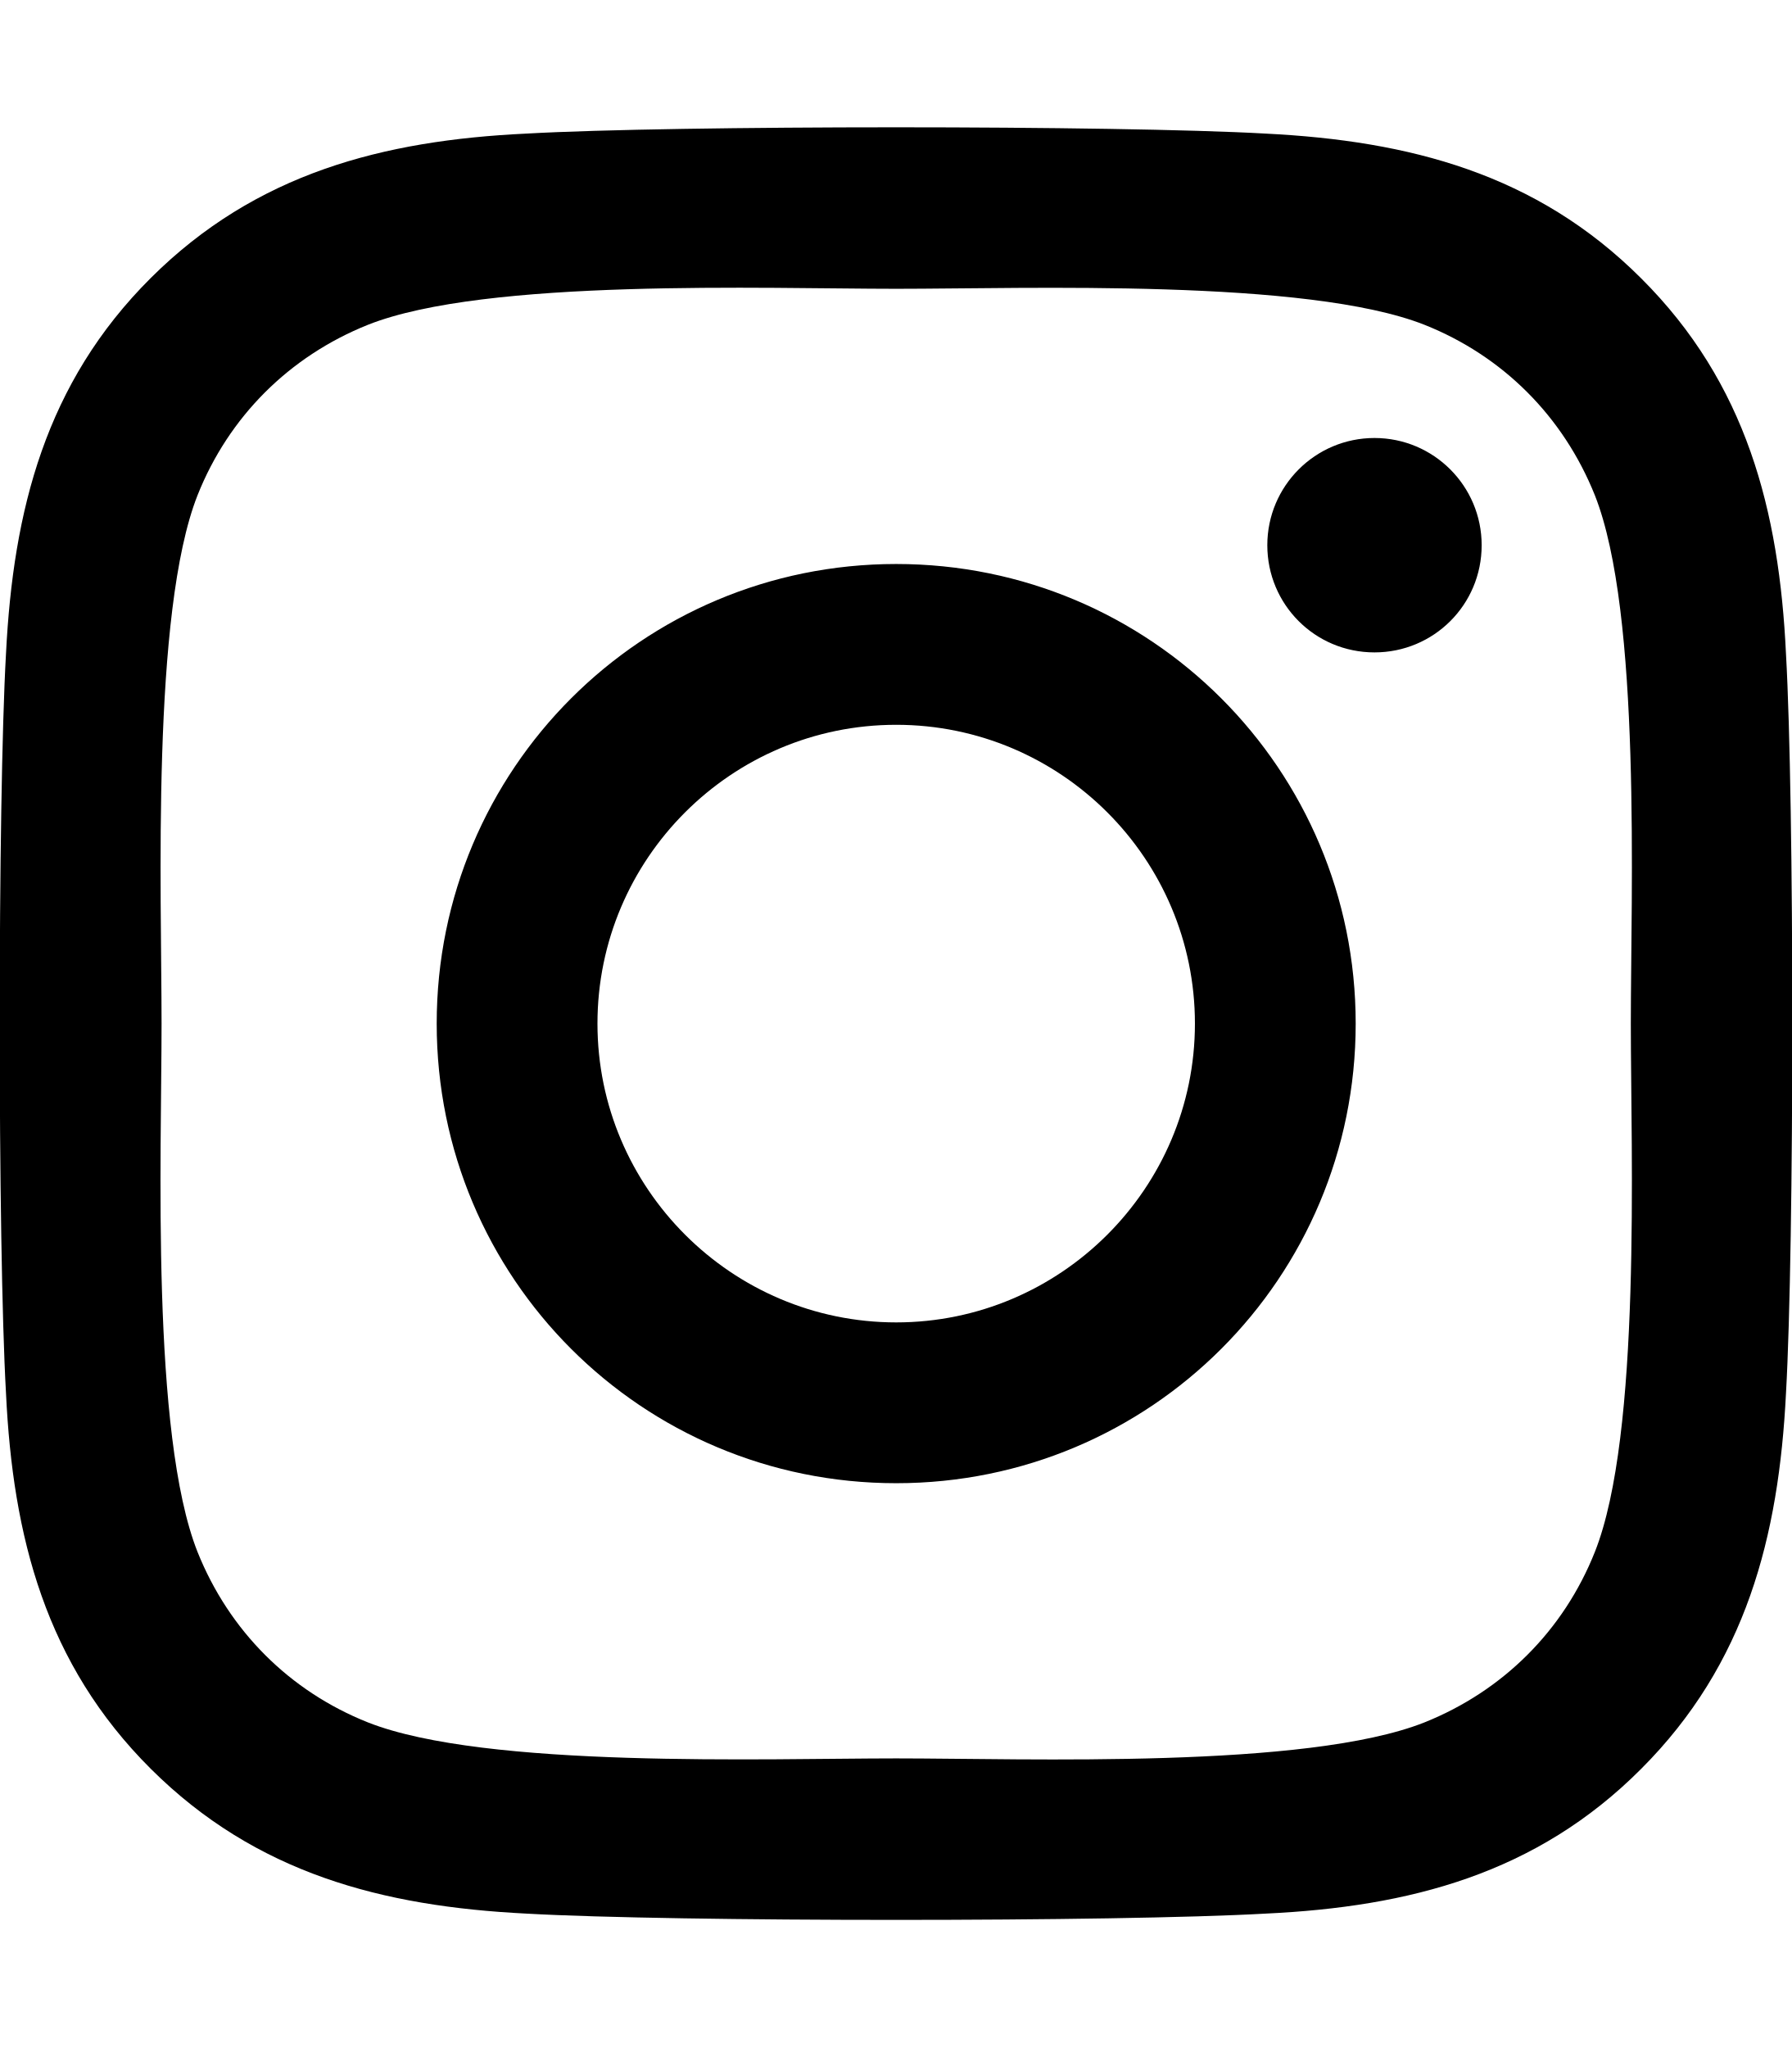
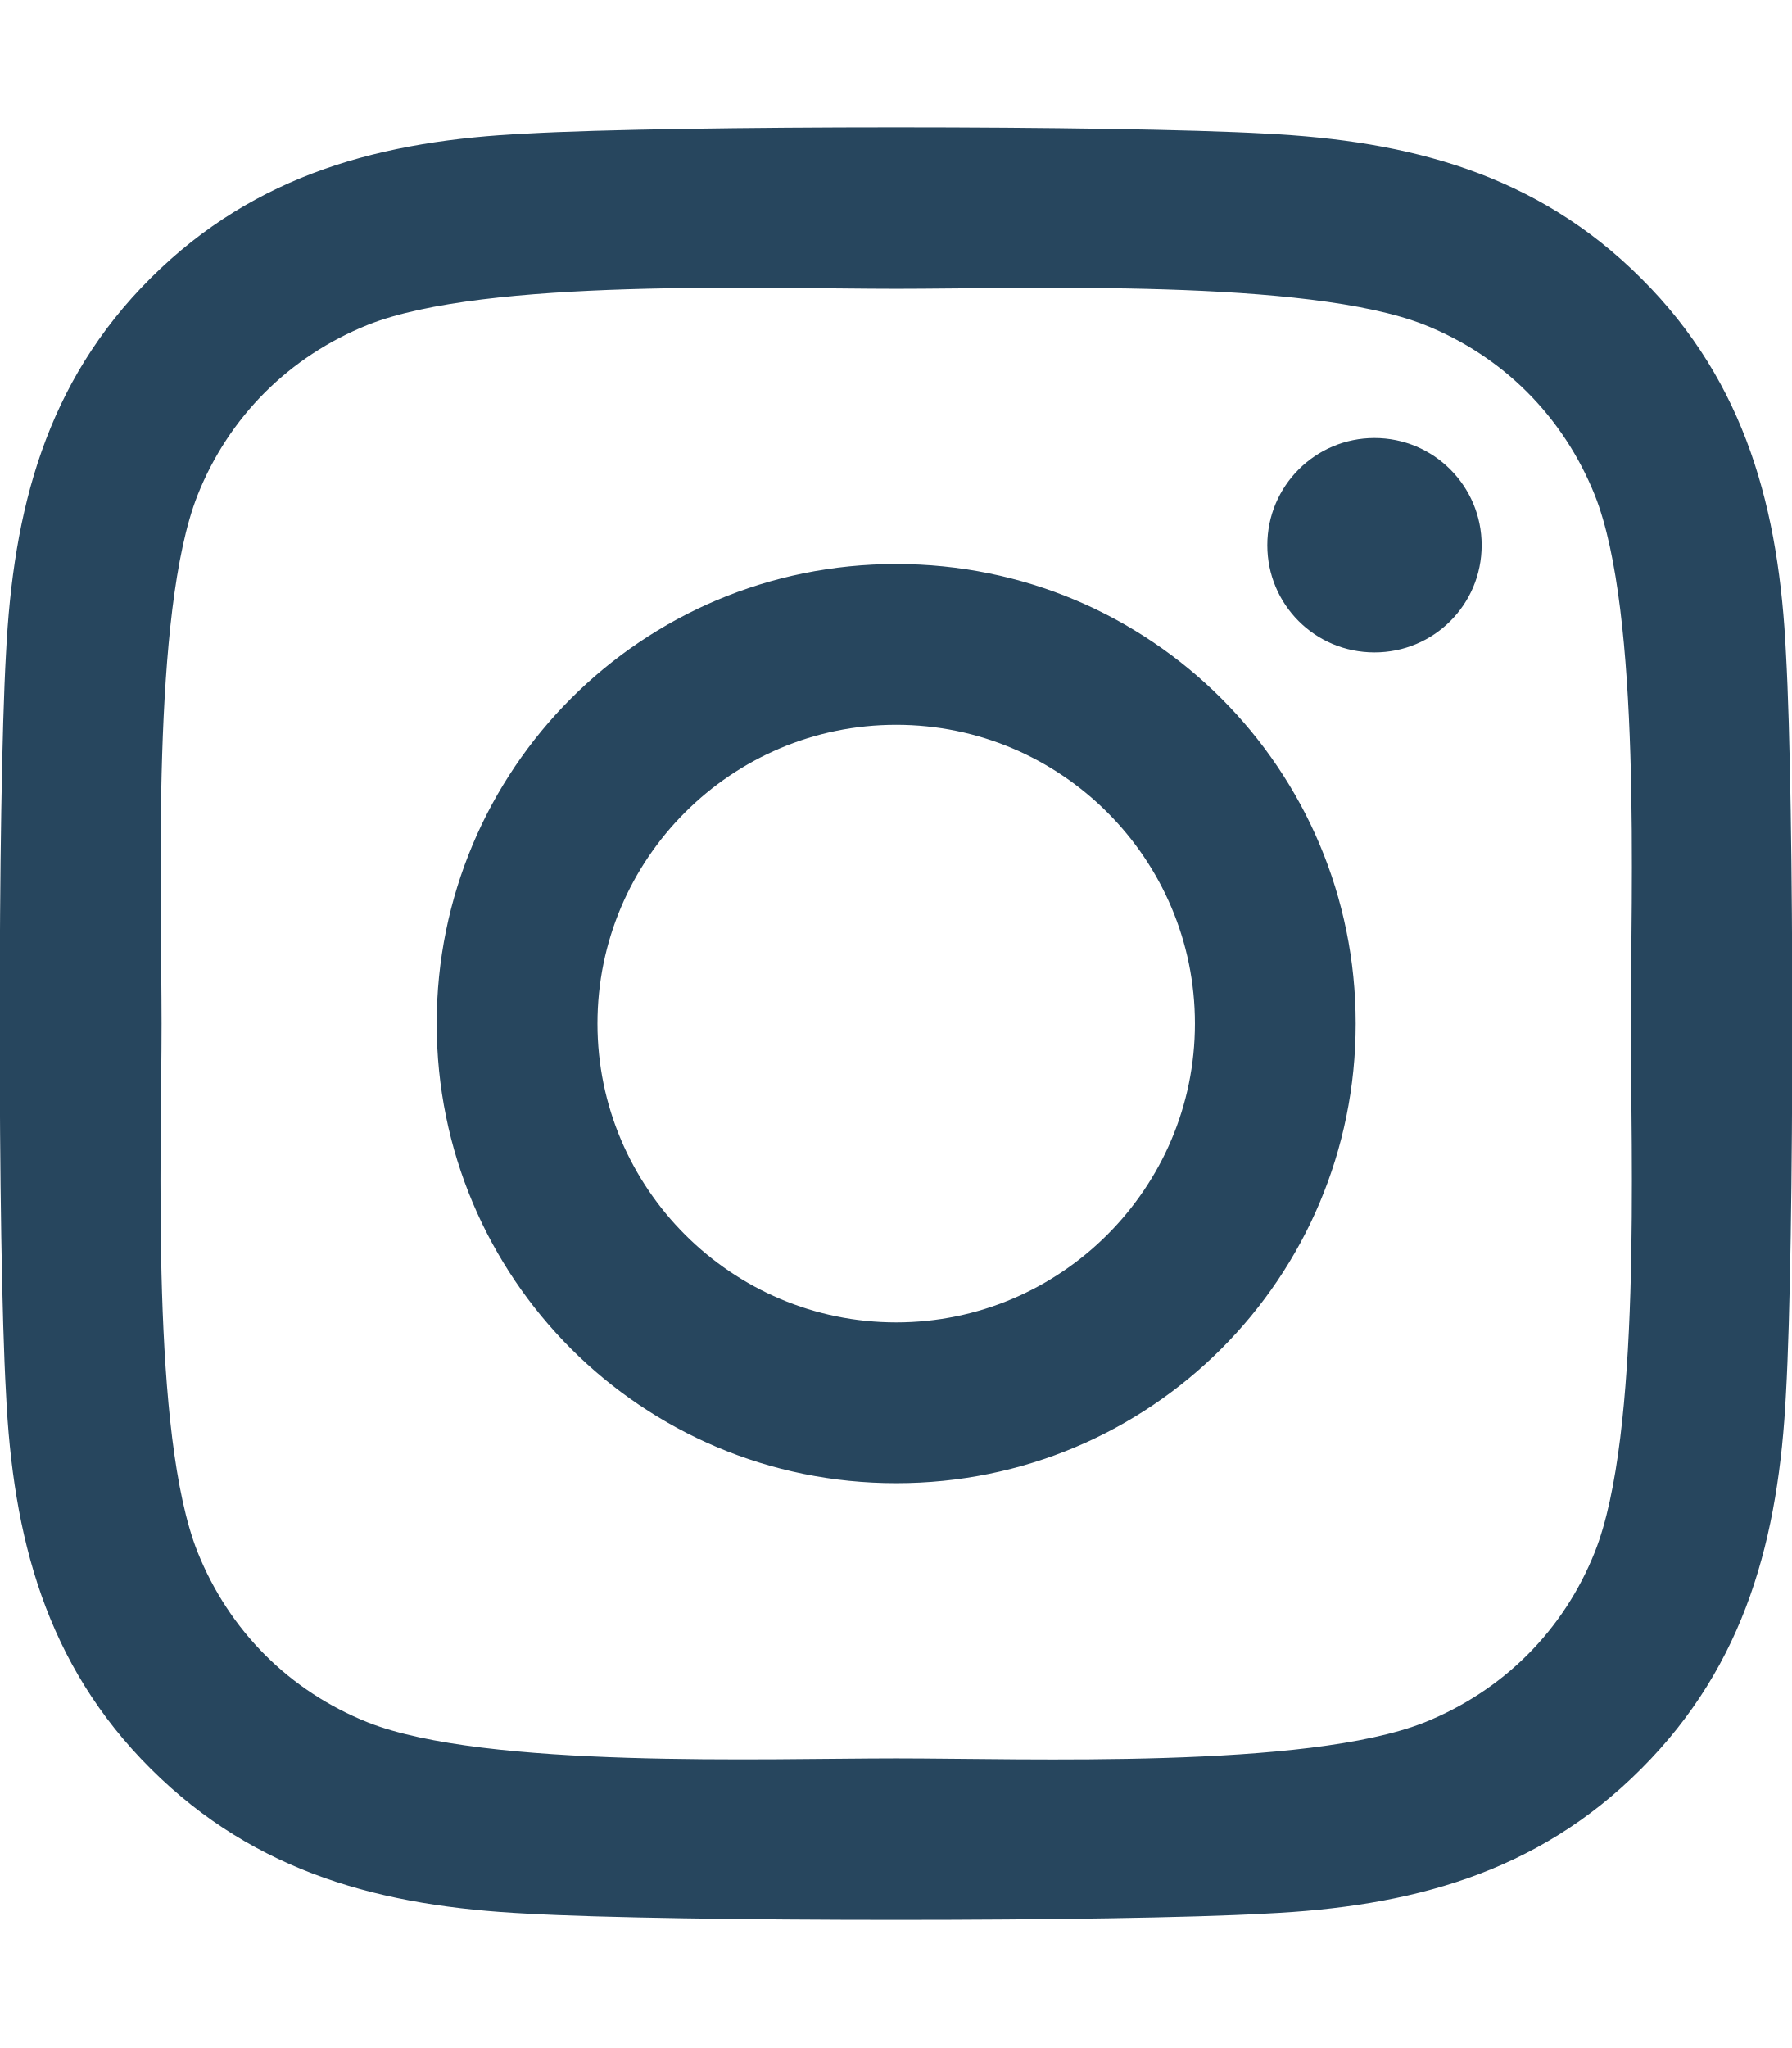
<svg xmlns="http://www.w3.org/2000/svg" aria-hidden="true" focusable="false" data-prefix="fab" data-icon="instagram" class="svg-inline--fa fa-instagram fa-w-14" role="img" viewBox="0 0 448 512">
-   <path fill="currentColor" d="M224.1 141c-63.6 0-114.9 51.3-114.9 114.9s51.3 114.9 114.9 114.9S339 319.5 339 255.9 287.7 141 224.1 141zm0 189.6c-41.1 0-74.7-33.5-74.7-74.7s33.5-74.7 74.7-74.7 74.7 33.5 74.7 74.7-33.6 74.7-74.7 74.7zm146.4-194.3c0 14.9-12 26.8-26.8 26.8-14.9 0-26.8-12-26.8-26.8s12-26.8 26.8-26.8 26.8 12 26.8 26.8zm76.1 27.2c-1.7-35.9-9.9-67.7-36.2-93.9-26.2-26.2-58-34.4-93.9-36.2-37-2.1-147.9-2.1-184.9 0-35.8 1.7-67.6 9.9-93.9 36.1s-34.4 58-36.2 93.9c-2.1 37-2.1 147.9 0 184.9 1.7 35.9 9.9 67.7 36.2 93.9s58 34.4 93.9 36.2c37 2.1 147.9 2.1 184.9 0 35.9-1.7 67.7-9.9 93.9-36.2 26.2-26.2 34.4-58 36.2-93.9 2.1-37 2.1-147.8 0-184.8zM398.8 388c-7.8 19.6-22.9 34.7-42.6 42.6-29.5 11.7-99.5 9-132.1 9s-102.7 2.6-132.1-9c-19.6-7.8-34.7-22.9-42.6-42.6-11.7-29.5-9-99.5-9-132.1s-2.6-102.7 9-132.1c7.8-19.6 22.9-34.7 42.6-42.6 29.5-11.7 99.5-9 132.1-9s102.7-2.6 132.1 9c19.6 7.8 34.7 22.9 42.6 42.6 11.7 29.5 9 99.5 9 132.1s2.7 102.7-9 132.1z" />
+   <path fill="#27465e" d="M224.1 141c-63.6 0-114.9 51.3-114.9 114.9s51.3 114.9 114.9 114.9S339 319.5 339 255.9 287.7 141 224.1 141zm0 189.6c-41.1 0-74.7-33.5-74.7-74.7s33.5-74.7 74.7-74.7 74.7 33.5 74.7 74.7-33.6 74.7-74.7 74.7zm146.4-194.3c0 14.9-12 26.8-26.8 26.8-14.9 0-26.8-12-26.8-26.8s12-26.8 26.8-26.8 26.8 12 26.8 26.8zm76.1 27.2c-1.7-35.9-9.9-67.7-36.2-93.9-26.2-26.2-58-34.4-93.9-36.2-37-2.1-147.9-2.1-184.9 0-35.8 1.7-67.6 9.9-93.9 36.1s-34.4 58-36.2 93.9c-2.1 37-2.1 147.9 0 184.9 1.7 35.9 9.9 67.7 36.2 93.9s58 34.4 93.9 36.2c37 2.1 147.9 2.1 184.9 0 35.9-1.7 67.7-9.9 93.9-36.2 26.2-26.2 34.4-58 36.2-93.9 2.1-37 2.1-147.8 0-184.8zM398.8 388c-7.8 19.6-22.9 34.7-42.6 42.6-29.5 11.7-99.5 9-132.1 9s-102.7 2.6-132.1-9c-19.6-7.8-34.7-22.9-42.6-42.6-11.7-29.5-9-99.5-9-132.1s-2.6-102.7 9-132.1c7.8-19.6 22.9-34.7 42.6-42.6 29.5-11.7 99.5-9 132.1-9s102.7-2.6 132.1 9c19.6 7.8 34.7 22.9 42.6 42.6 11.7 29.5 9 99.5 9 132.1s2.7 102.7-9 132.1z" />
</svg>
